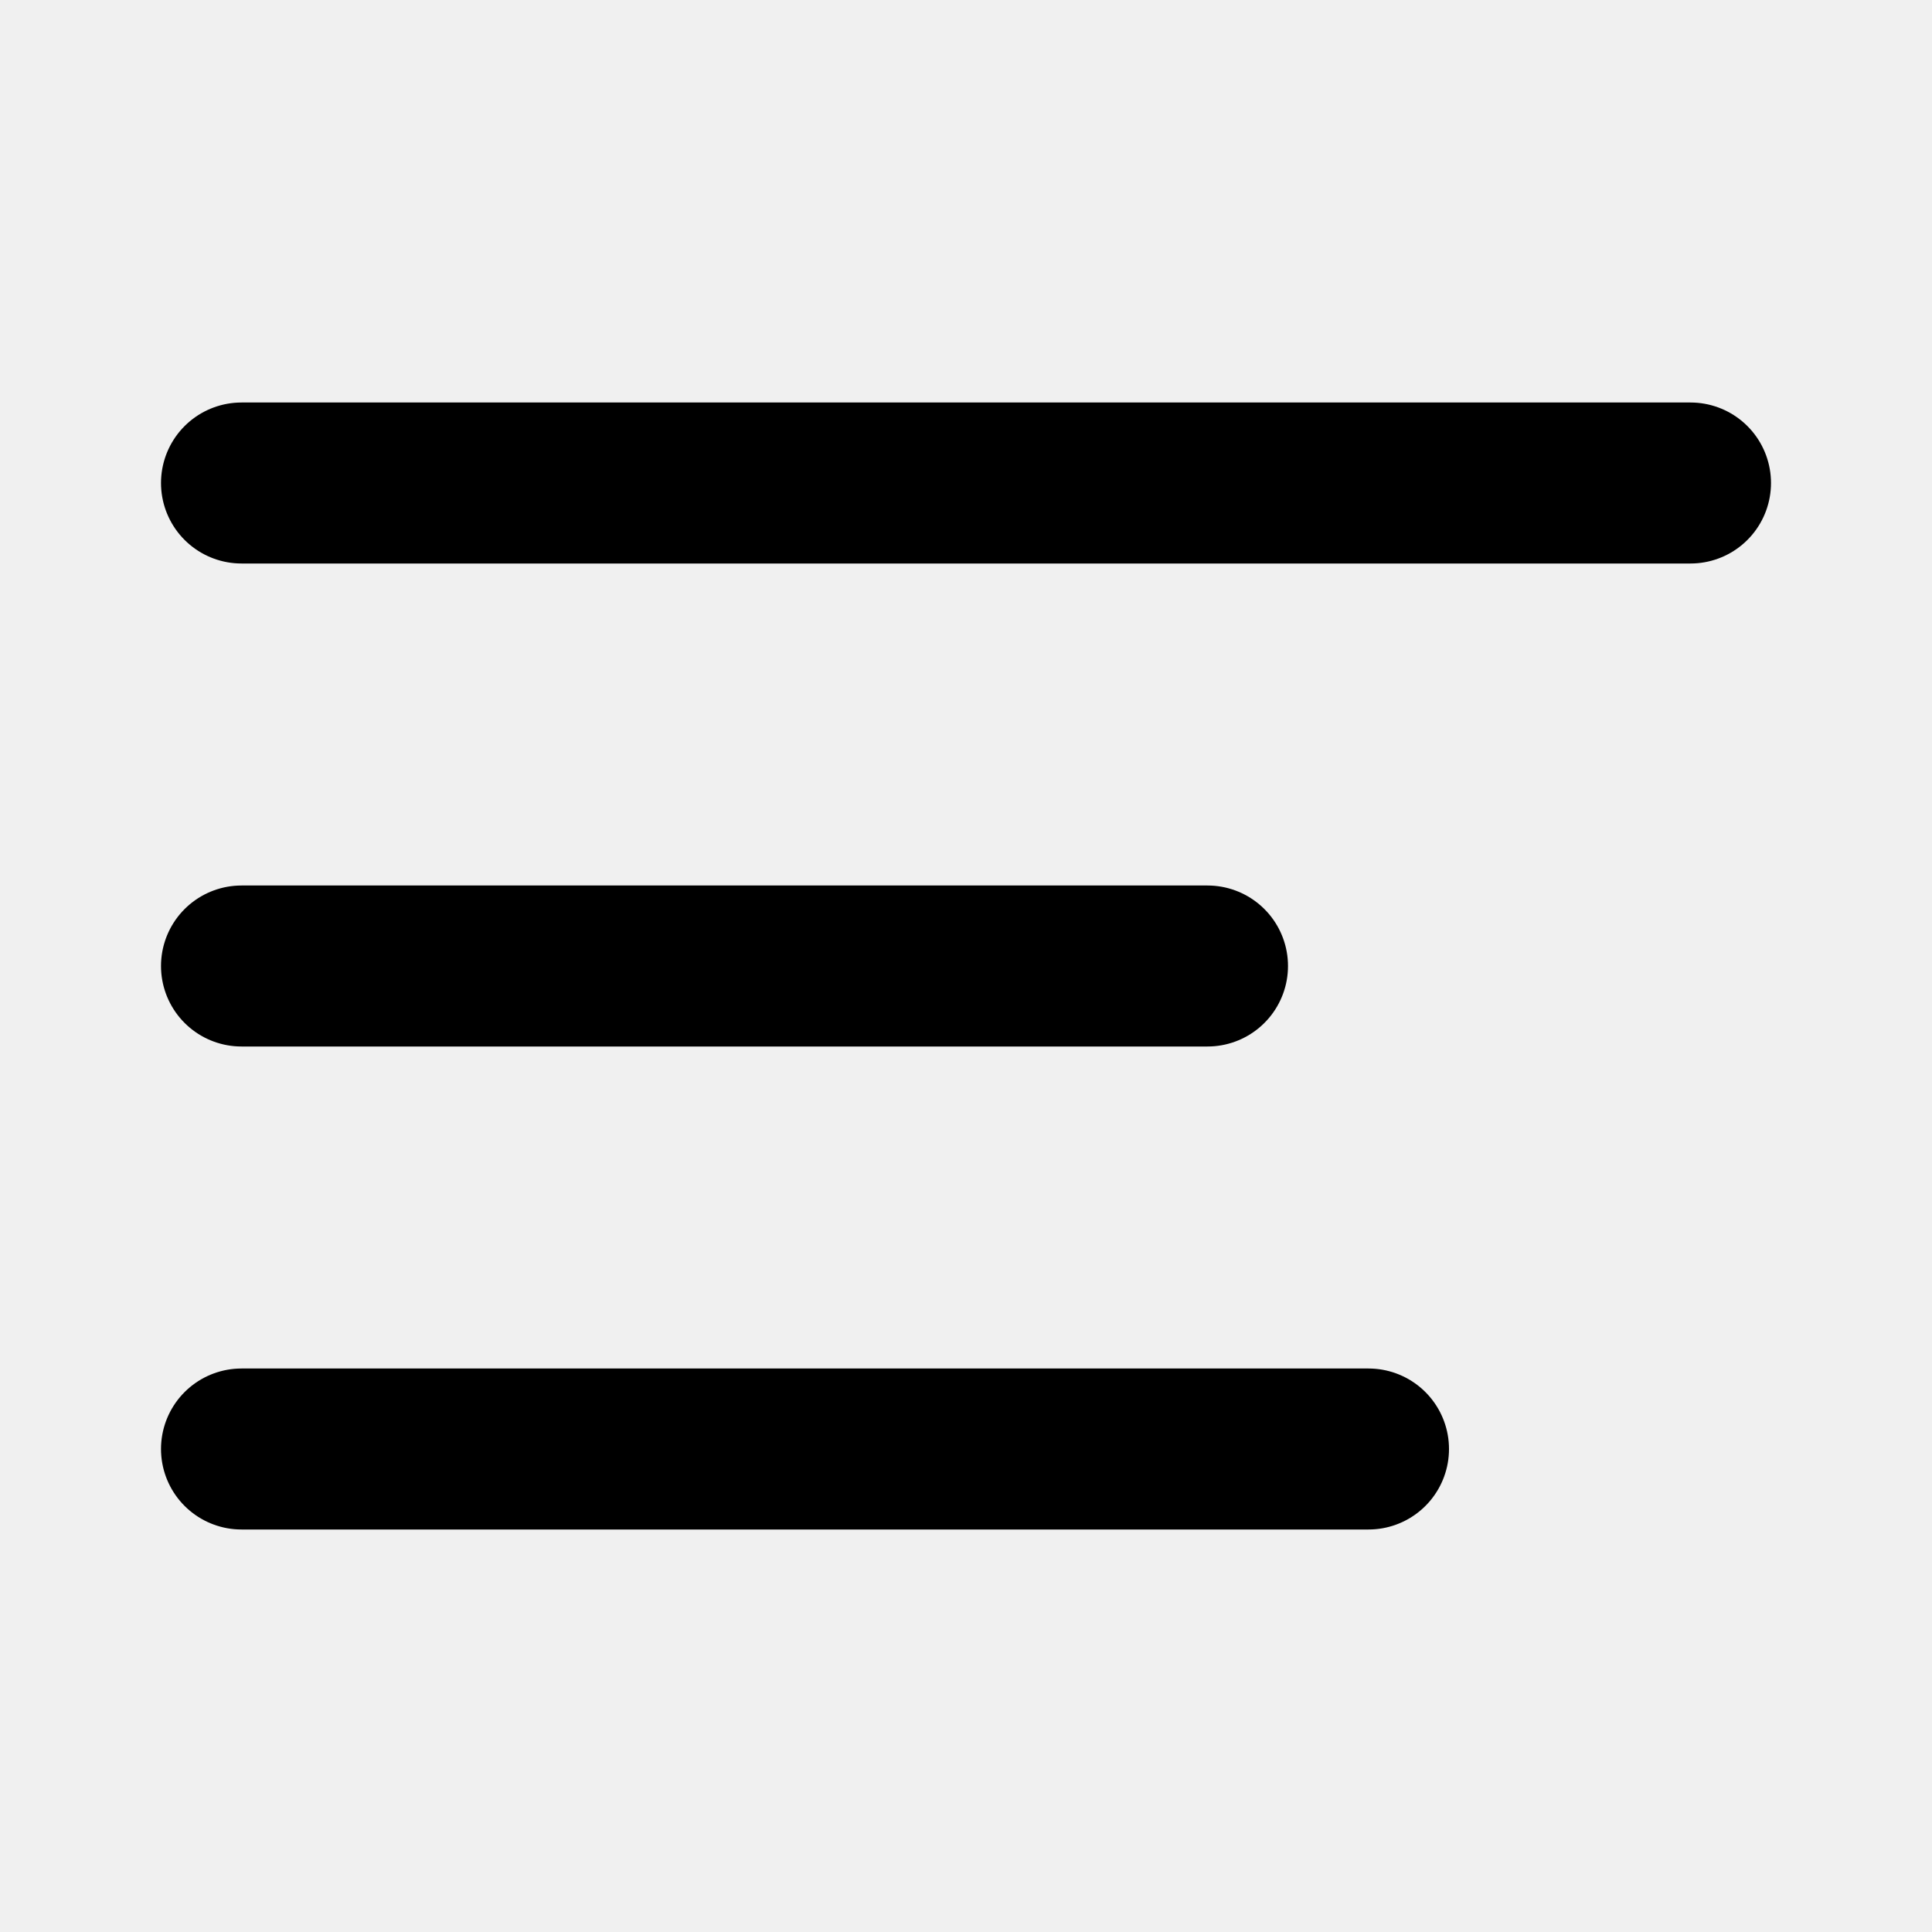
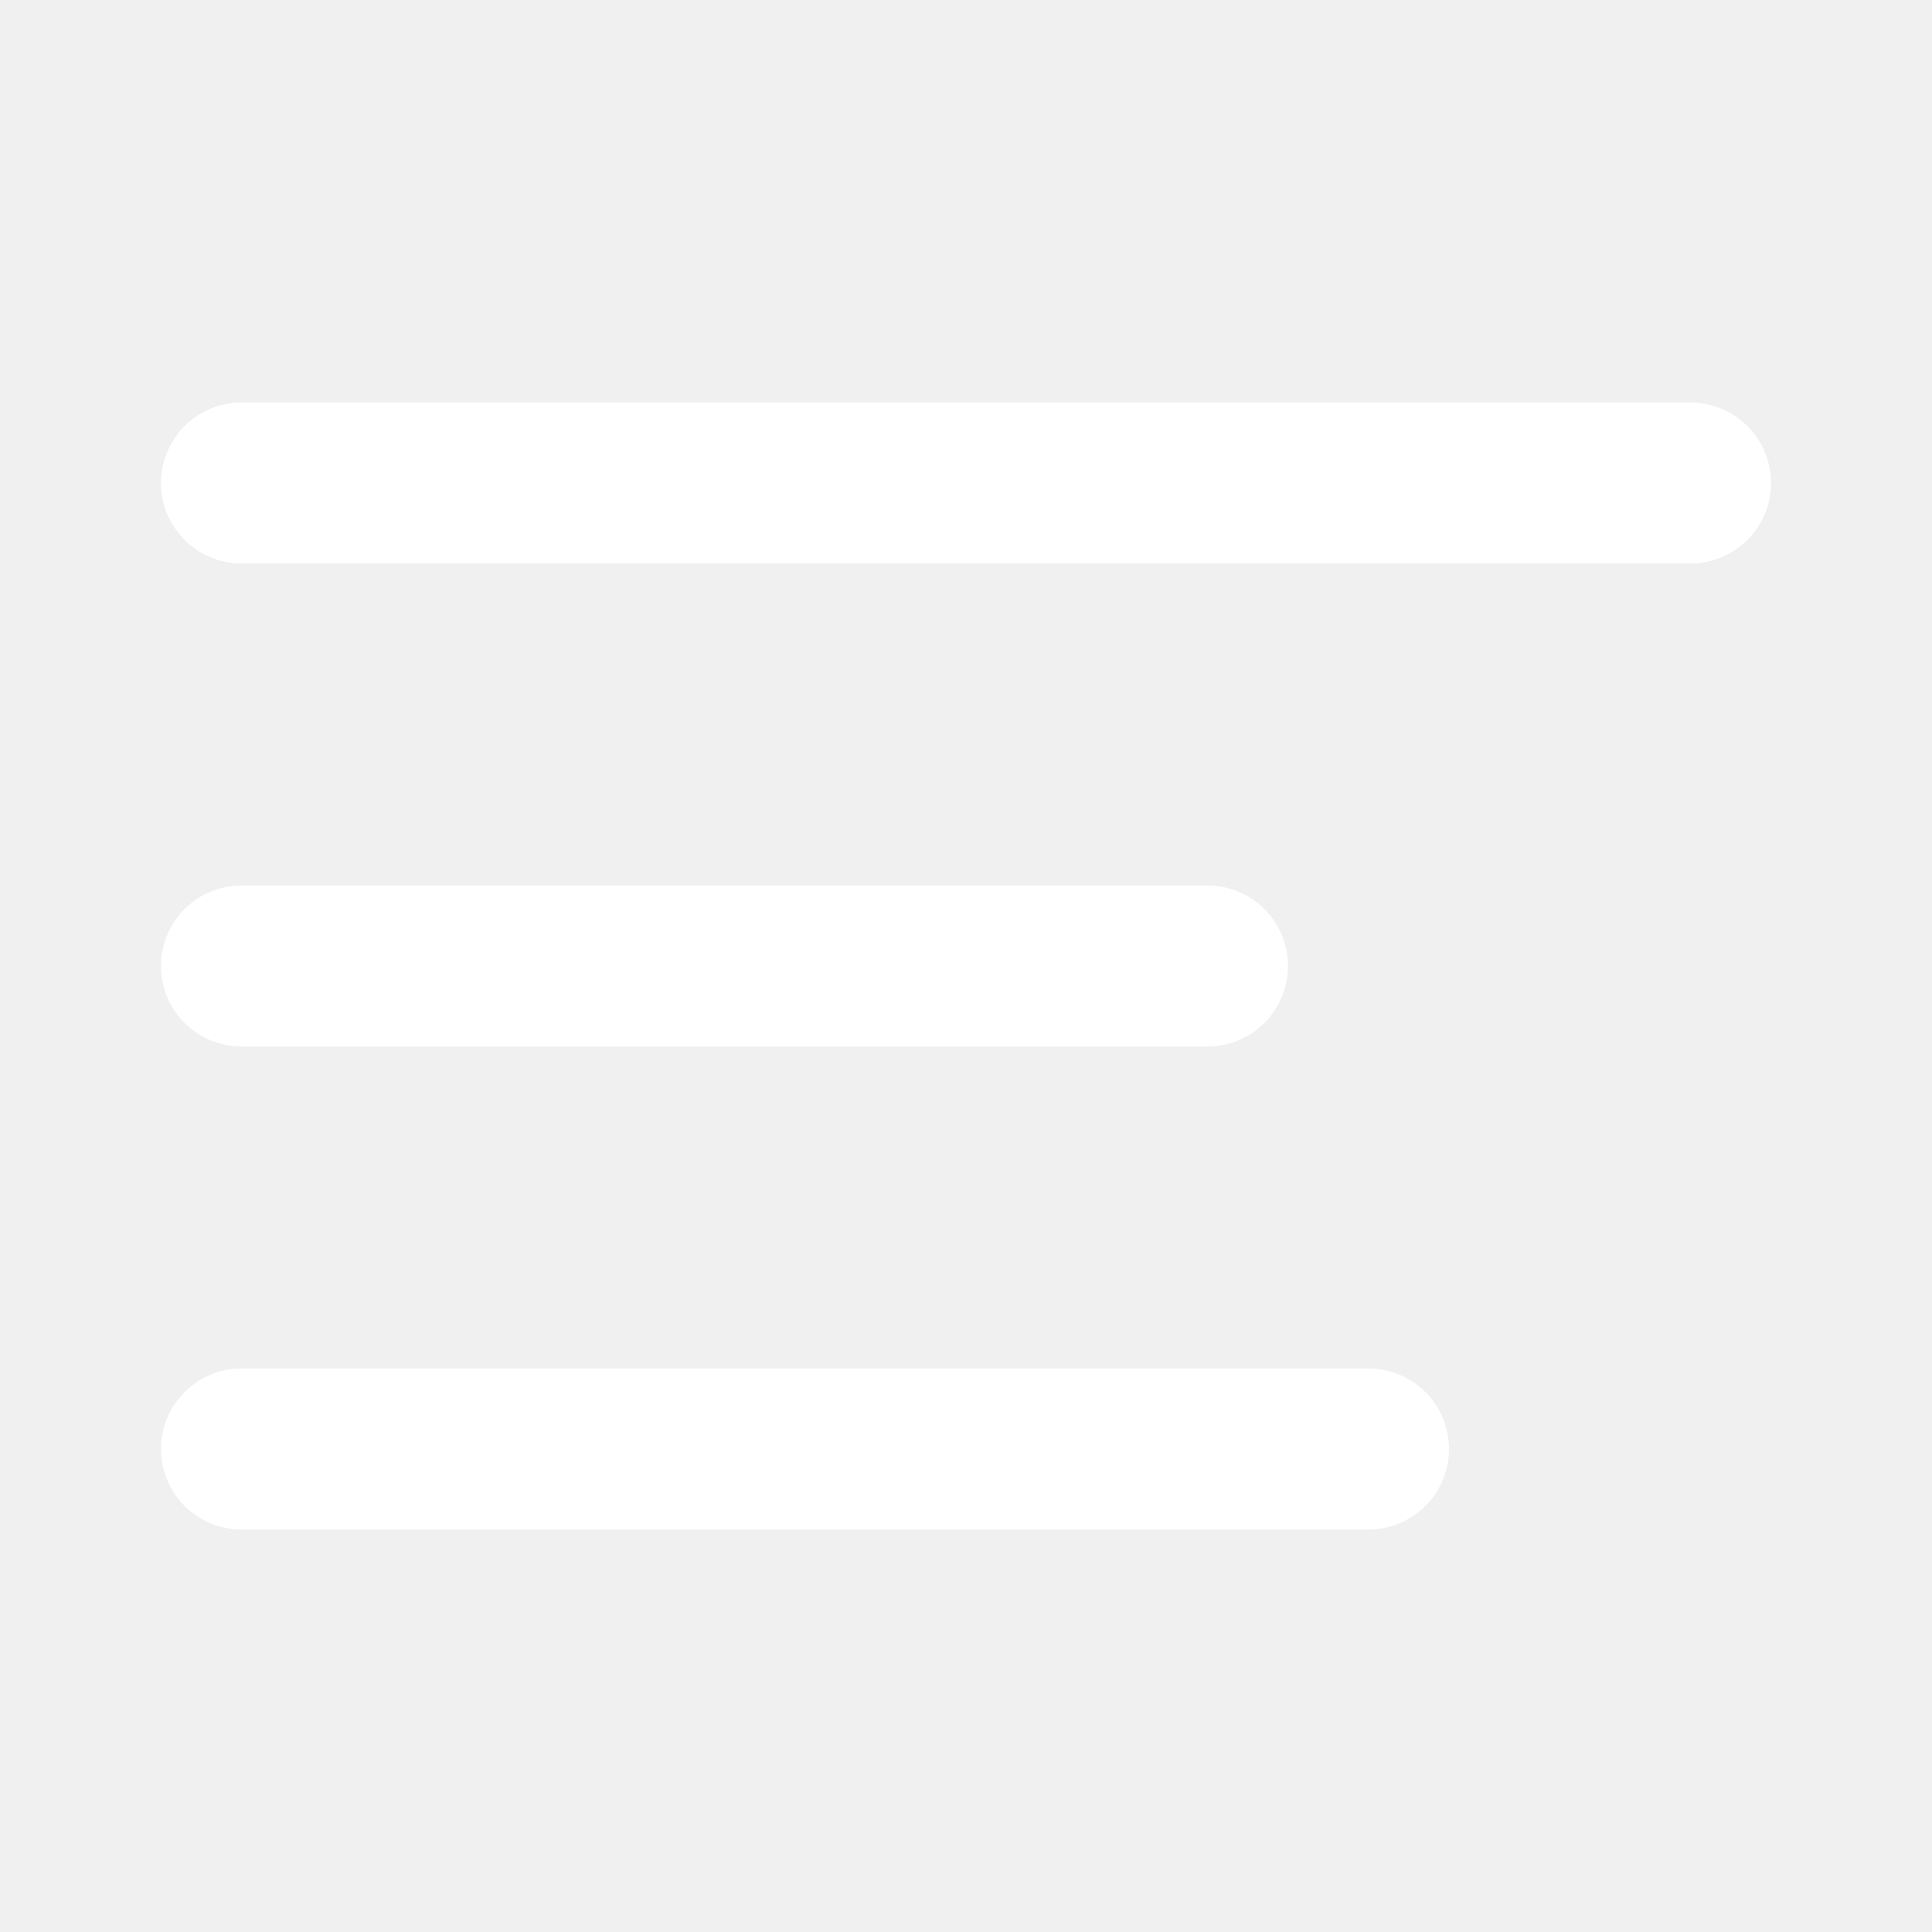
- <svg viewBox="0 0 24 24" fill="none" stroke="currentColor" stroke-width="2" stroke-linecap="round" stroke-linejoin="round">
+ <svg xmlns="http://www.w3.org/2000/svg" viewBox="0 0 24 24" fill="none" stroke="white" stroke-width="2" stroke-linecap="round" stroke-linejoin="round">
  <path d="M21 6H3" />
  <path d="M15 12H3" />
  <path d="M17 18H3" />
</svg>
